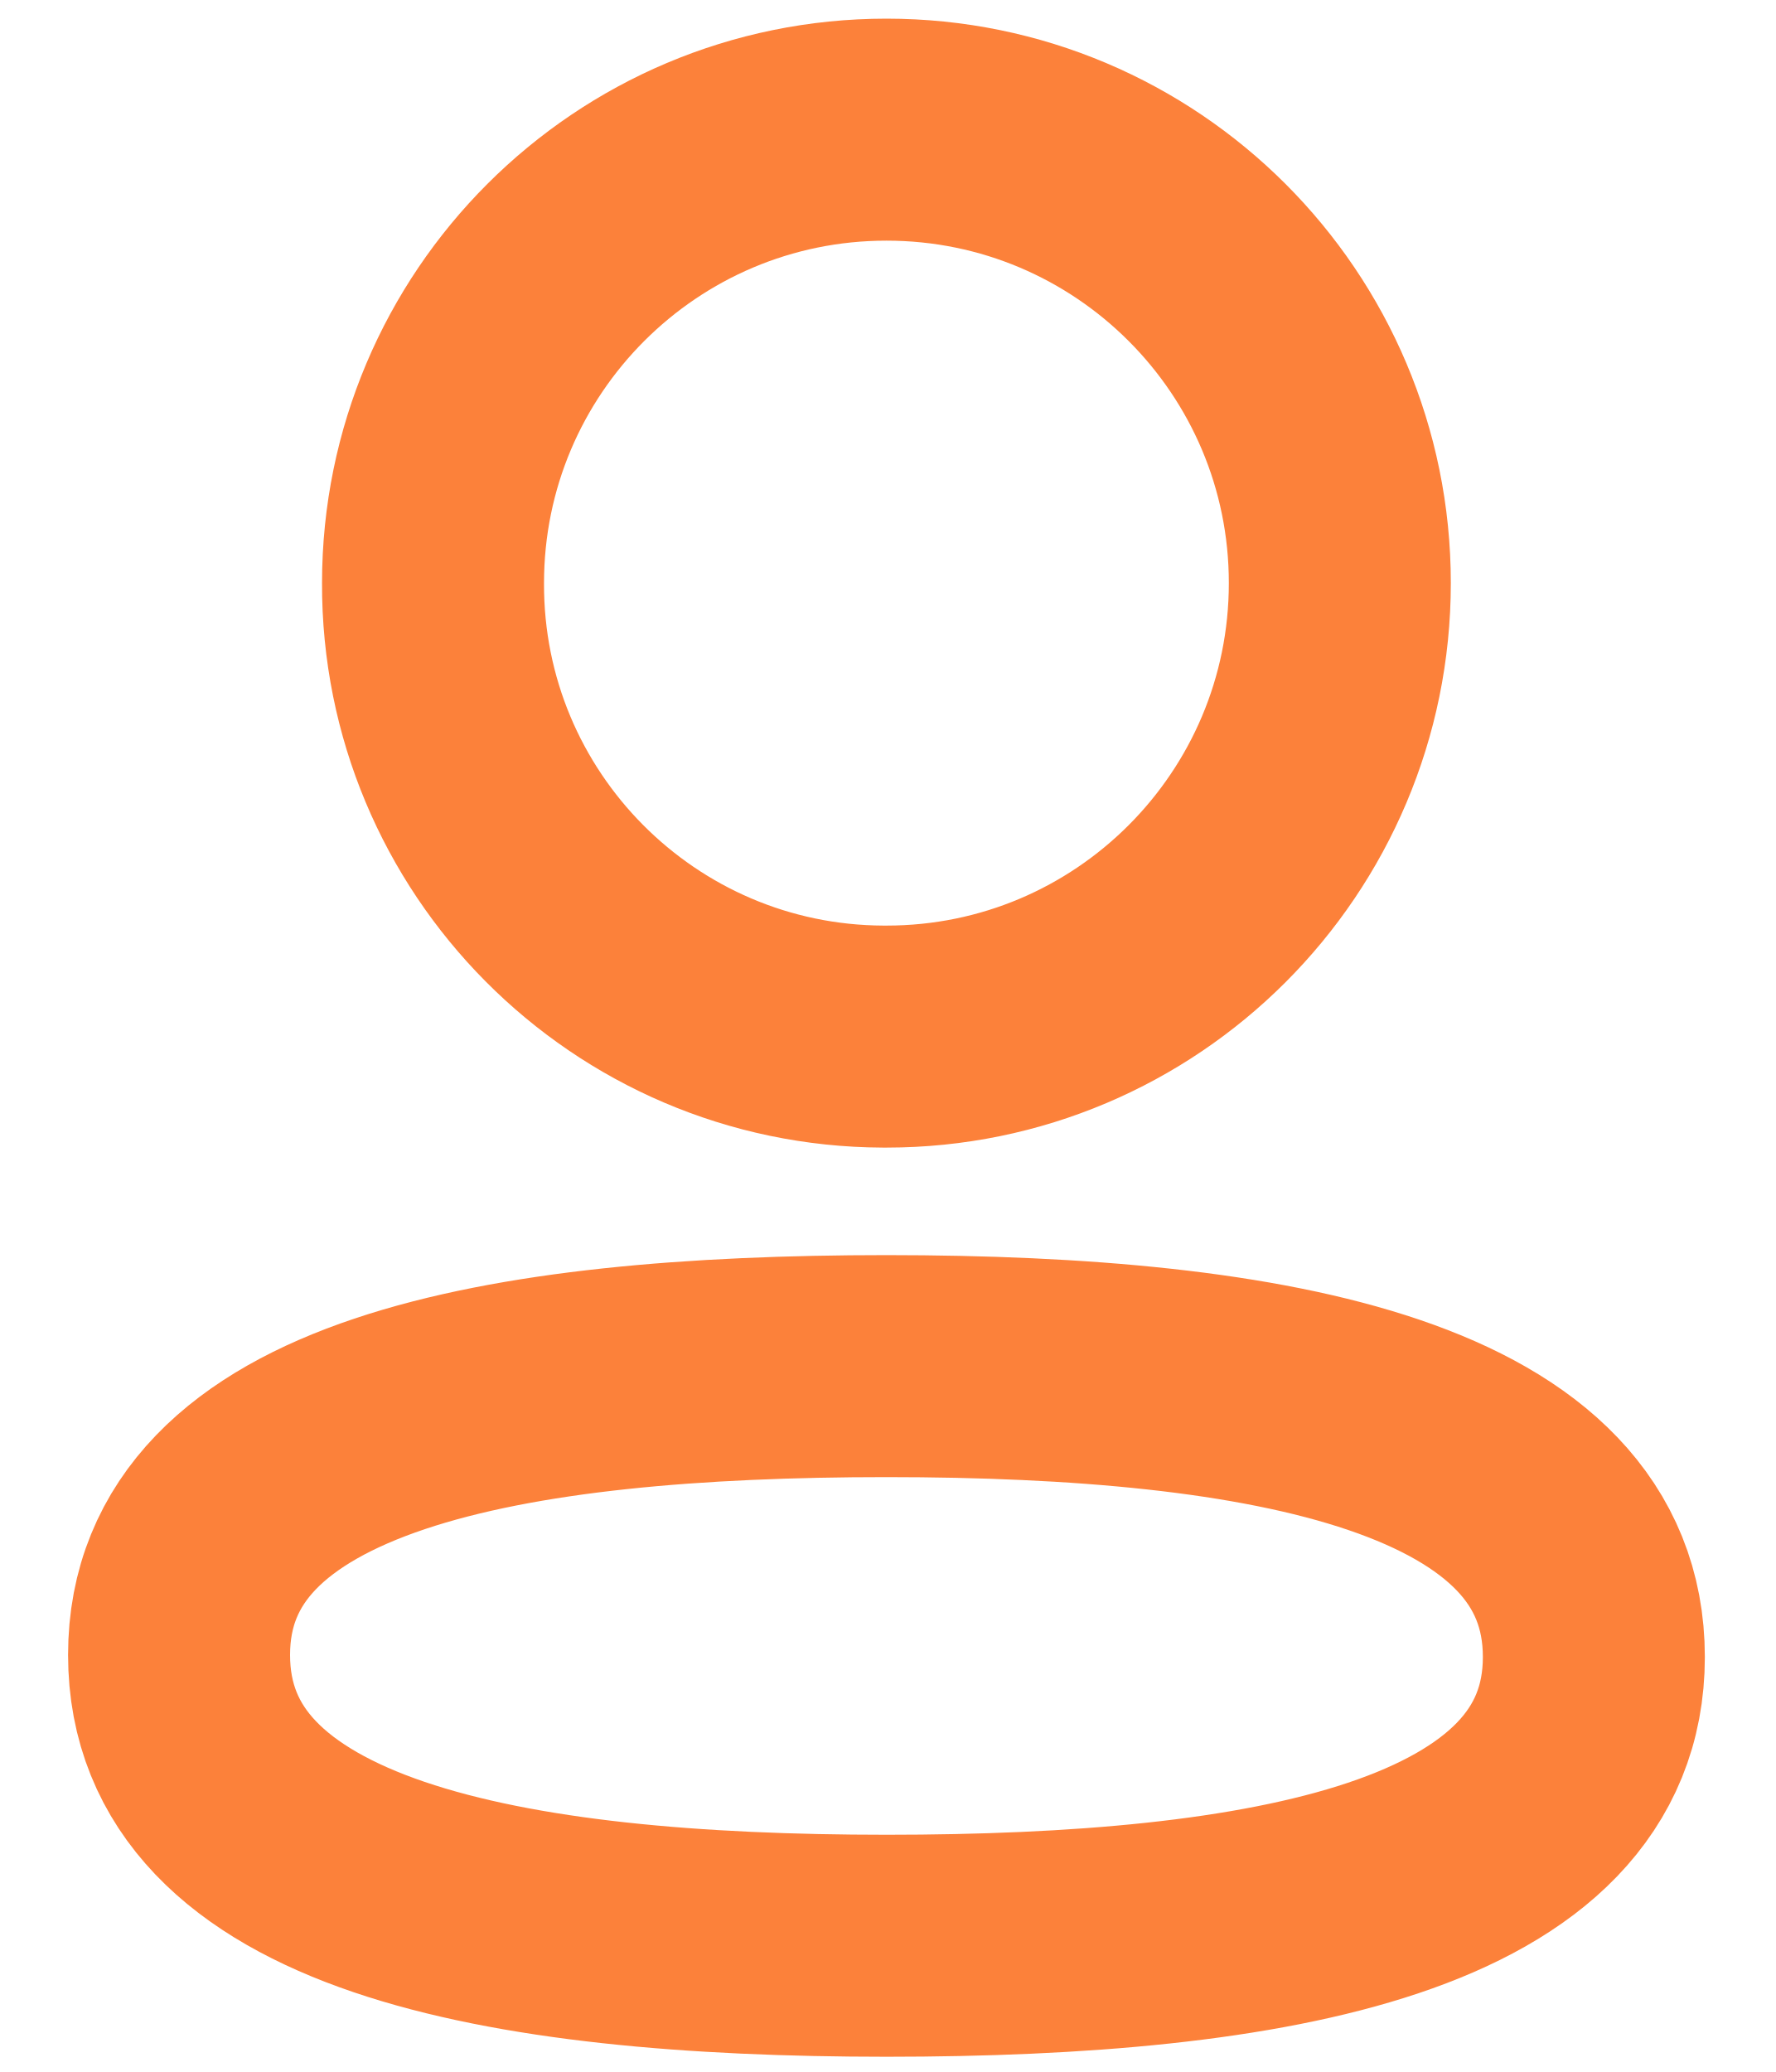
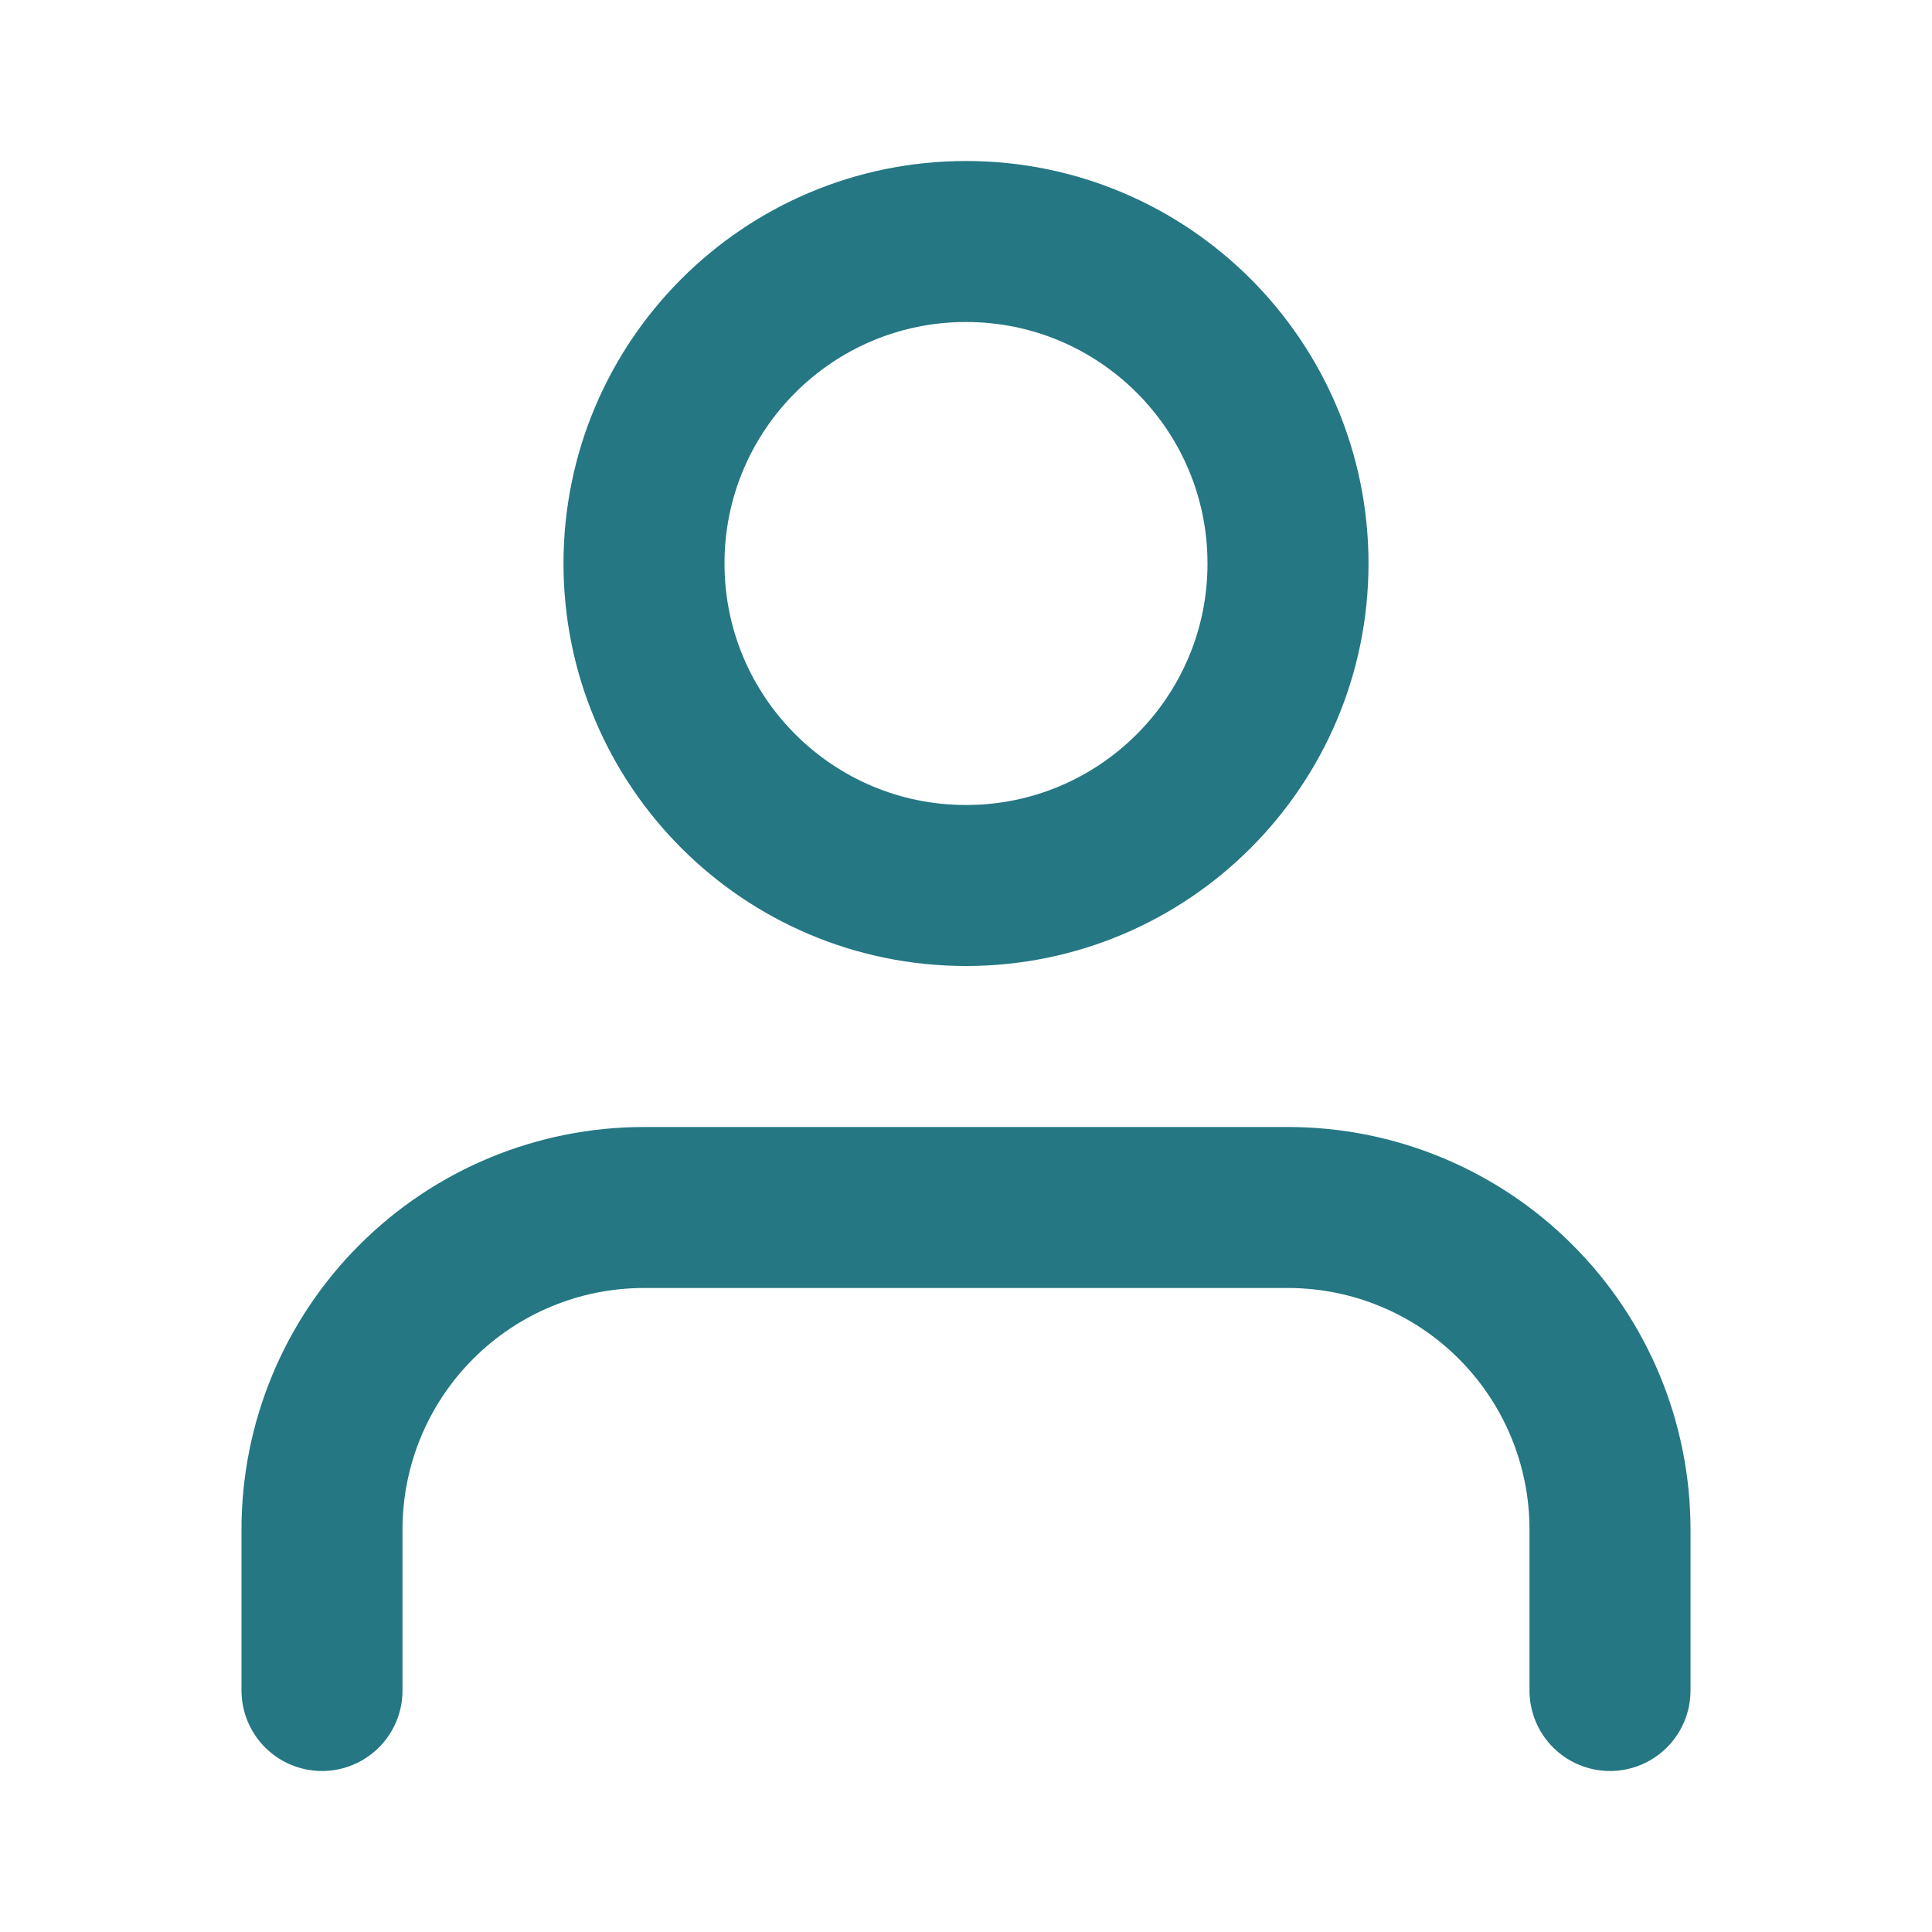
- <svg xmlns="http://www.w3.org/2000/svg" width="24" height="28" viewBox="0 0 24 28" fill="none">
-   <path fill-rule="evenodd" clip-rule="evenodd" d="M11.981 18.461C6.824 18.461 2.42 19.241 2.42 22.364C2.42 25.486 6.796 26.294 11.981 26.294C17.137 26.294 21.54 25.513 21.54 22.392C21.54 19.27 17.165 18.461 11.981 18.461Z" stroke="#FC813A" stroke-width="3" stroke-linecap="round" stroke-linejoin="round" />
-   <path fill-rule="evenodd" clip-rule="evenodd" d="M11.98 14.008C15.364 14.008 18.107 11.264 18.107 7.879C18.107 4.495 15.364 1.752 11.98 1.752C8.596 1.752 5.852 4.495 5.852 7.879C5.84 11.252 8.565 13.996 11.937 14.008H11.98Z" stroke="#FC813A" stroke-width="3" stroke-linecap="round" stroke-linejoin="round" />
+ <svg xmlns="http://www.w3.org/2000/svg" width="24" height="24" viewBox="0 0 24 24" fill="none">
+   <path d="M20 21V19C20 17.939 19.579 16.922 18.828 16.172C18.078 15.421 17.061 15 16 15H8C6.939 15 5.922 15.421 5.172 16.172C4.421 16.922 4 17.939 4 19V21" stroke="#247783" stroke-width="2" stroke-linecap="round" stroke-linejoin="round" />
+   <path d="M12 11C14.209 11 16 9.209 16 7C16 4.791 14.209 3 12 3C9.791 3 8 4.791 8 7C8 9.209 9.791 11 12 11Z" stroke="#247783" stroke-width="2" stroke-linecap="round" stroke-linejoin="round" />
</svg>
